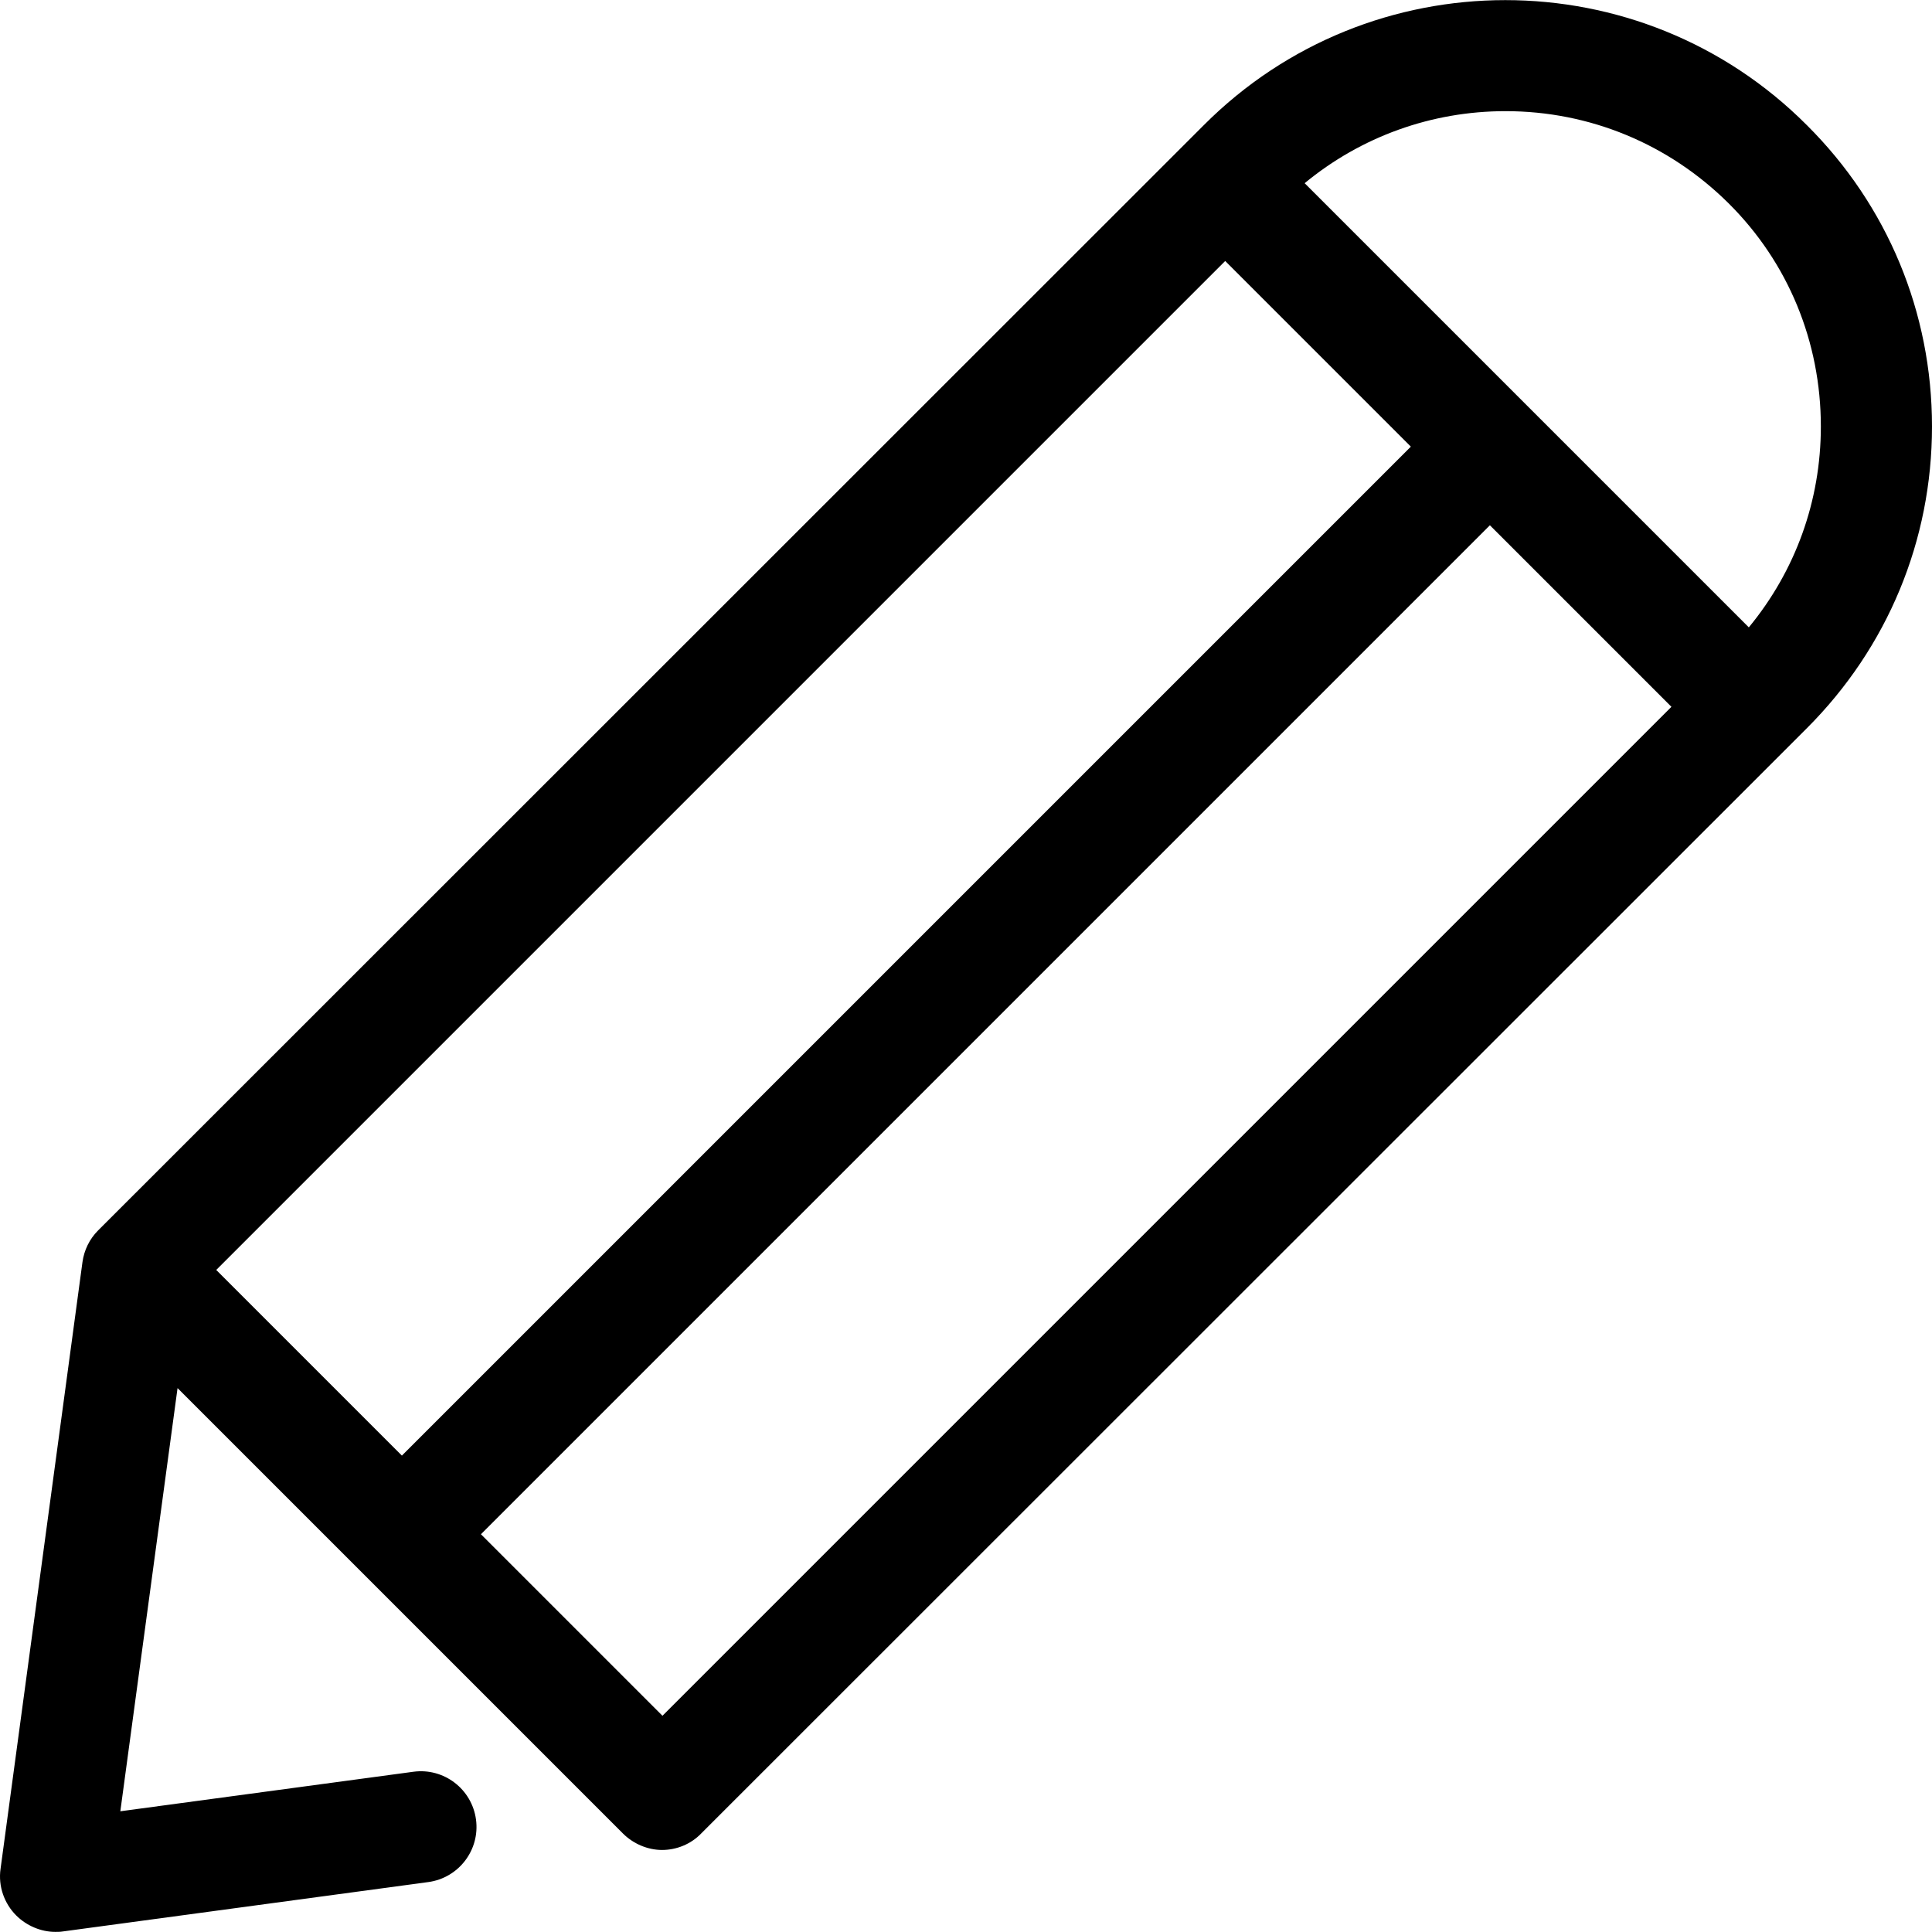
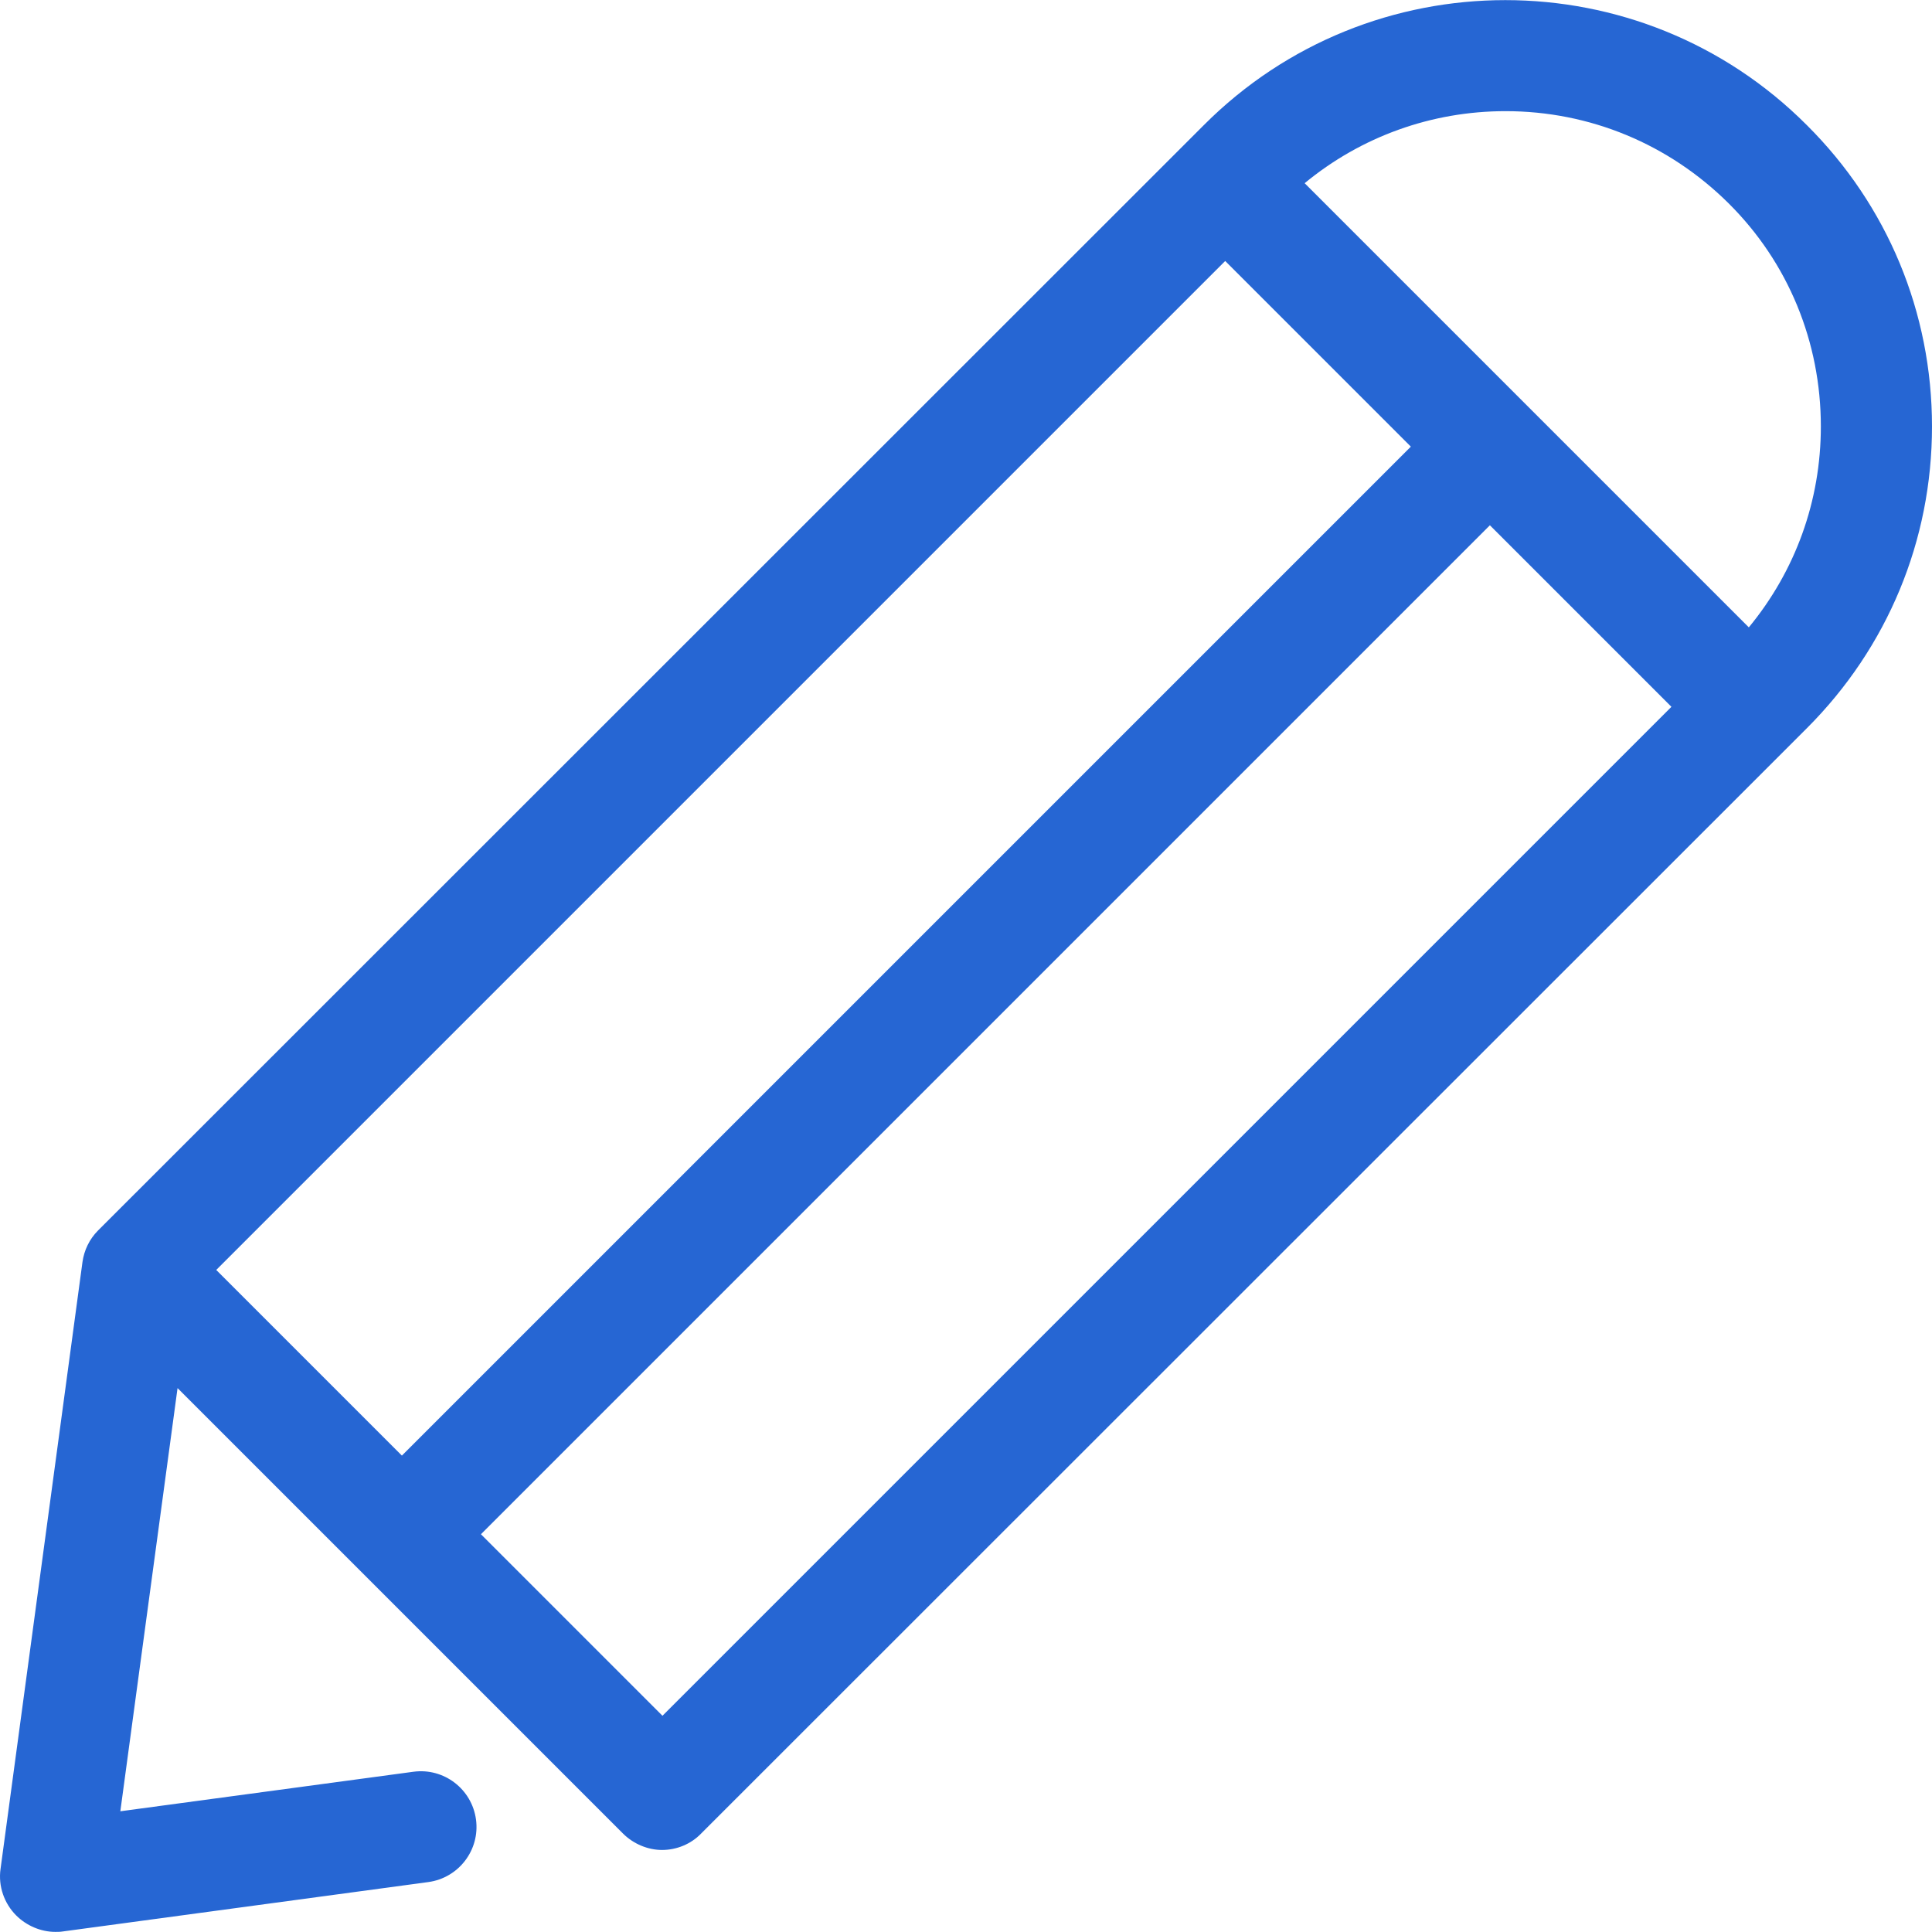
- <svg xmlns="http://www.w3.org/2000/svg" version="1.1" id="Capa_1" x="0px" y="0px" viewBox="0 0 469.331 469.331" style="enable-background:new 0 0 469.331 469.331;" xml:space="preserve">
+ <svg xmlns="http://www.w3.org/2000/svg" fill="#2666d3" version="1.1" id="Capa_1" x="0px" y="0px" viewBox="0 0 469.331 469.331" style="enable-background:new 0 0 469.331 469.331;" xml:space="preserve">
  <g>
    <path d="M438.931,30.403c-40.4-40.5-106.1-40.5-146.5,0l-268.6,268.5c-2.1,2.1-3.4,4.8-3.8,7.7l-19.9,147.4   c-0.6,4.2,0.9,8.4,3.8,11.3c2.5,2.5,6,4,9.5,4c0.6,0,1.2,0,1.8-0.1l88.8-12c7.4-1,12.6-7.8,11.6-15.2c-1-7.4-7.8-12.6-15.2-11.6   l-71.2,9.6l13.9-102.8l108.2,108.2c2.5,2.5,6,4,9.5,4s7-1.4,9.5-4l268.6-268.5c19.6-19.6,30.4-45.6,30.4-73.3   S458.531,49.903,438.931,30.403z M297.631,63.403l45.1,45.1l-245.1,245.1l-45.1-45.1L297.631,63.403z M160.931,416.803l-44.1-44.1   l245.1-245.1l44.1,44.1L160.931,416.803z M424.831,152.403l-107.9-107.9c13.7-11.3,30.8-17.5,48.8-17.5c20.5,0,39.7,8,54.2,22.4   s22.4,33.7,22.4,54.2C442.331,121.703,436.131,138.703,424.831,152.403z" />
  </g>
  <g>
</g>
  <g>
</g>
  <g>
</g>
  <g>
</g>
  <g>
</g>
  <g>
</g>
  <g>
</g>
  <g>
</g>
  <g>
</g>
  <g>
</g>
  <g>
</g>
  <g>
</g>
  <g>
</g>
  <g>
</g>
  <g>
</g>
</svg>
